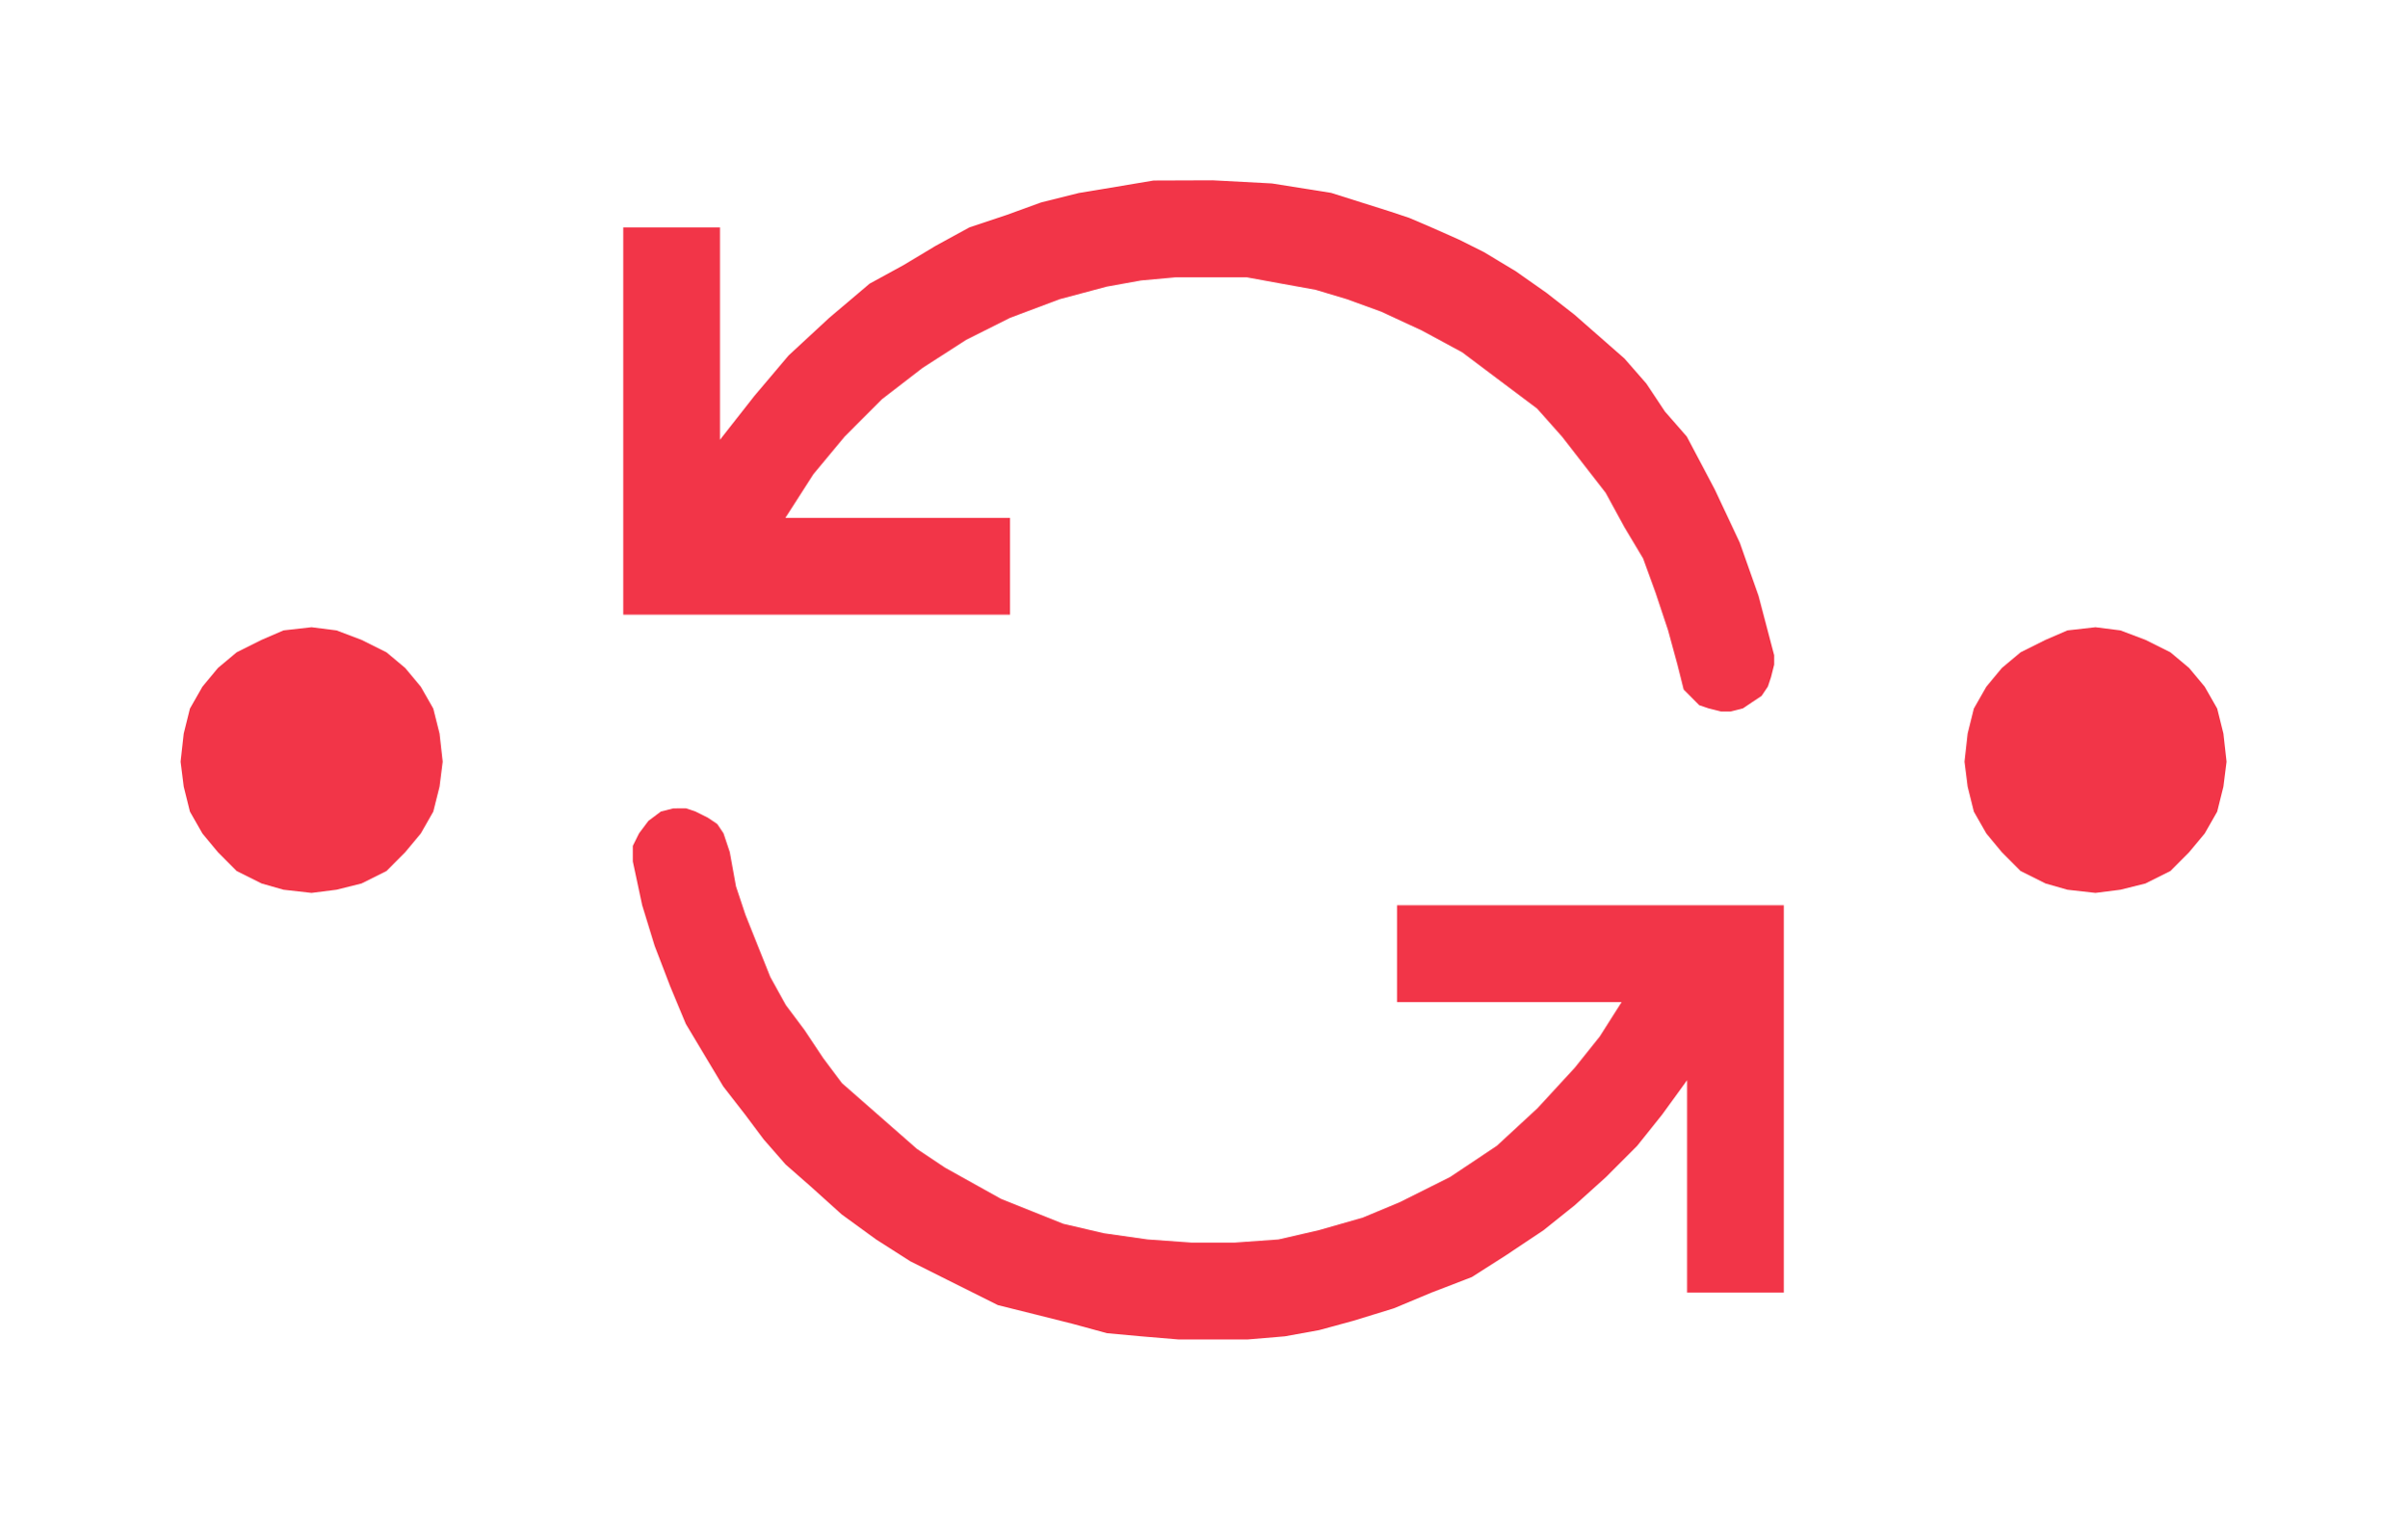
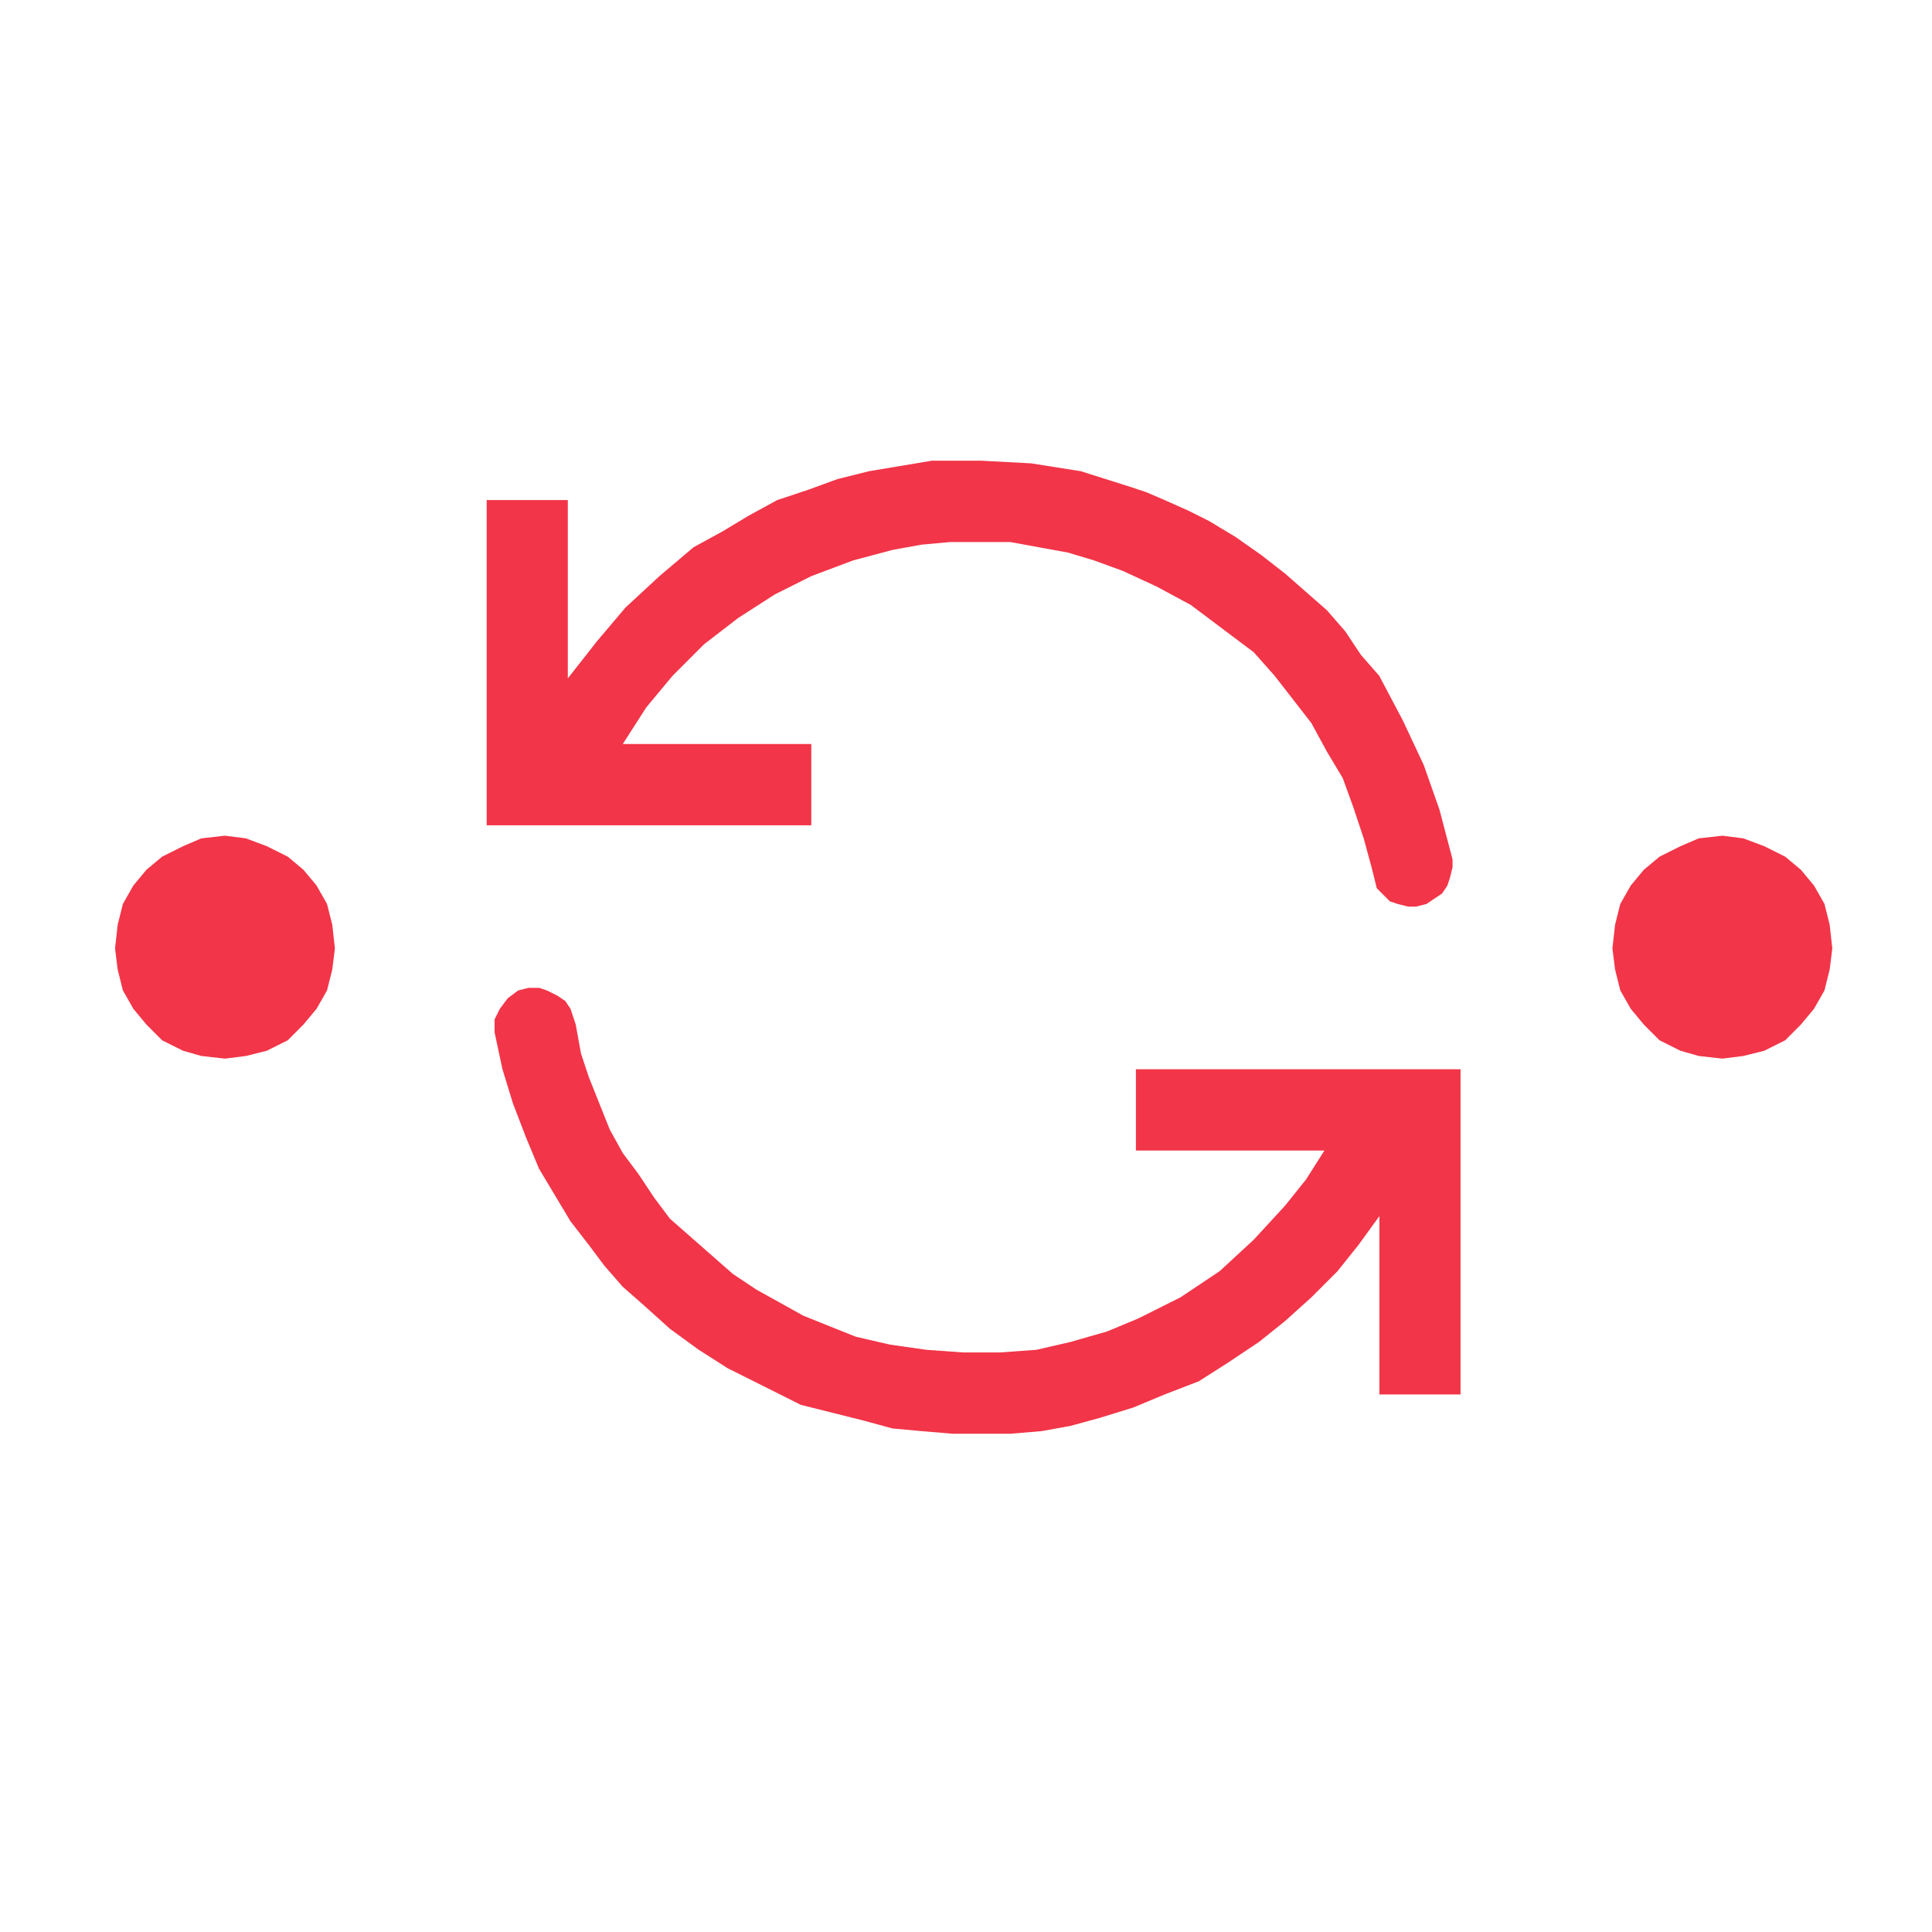
- <svg xmlns="http://www.w3.org/2000/svg" width="133.312" height="84.199" viewBox="0 0 35.272 22.278" version="1.1" id="svg4161">
+ <svg xmlns="http://www.w3.org/2000/svg" width="180" height="180" viewBox="0 0 47.625 47.625" version="1.1" id="svg4161">
  <defs id="defs4155" />
-   <g id="layer1" transform="translate(-88.1973,-137.6944)">
-     <path d="m 105.102,140.34 -0.549,0.092 -0.548,0.091 -0.549,0.137 -0.503,0.183 -0.549,0.183 -0.503,0.275 -0.457,0.275 -0.503,0.275 -0.594,0.503 -0.594,0.55 -0.503,0.595 -0.503,0.641 v -3.113 h -1.417 v 5.677 h 5.667 v -1.419 h -3.291 l 0.411,-0.641 0.457,-0.55 0.548,-0.549 0.594,-0.458 0.64,-0.412 0.64,-0.321 0.731,-0.275 0.686,-0.183 0.503,-0.091 0.503,-0.046 h 1.051 l 0.503,0.092 0.503,0.091 0.457,0.137 0.503,0.183 0.594,0.275 0.594,0.321 0.548,0.412 0.549,0.412 0.366,0.412 0.32,0.412 0.32,0.412 0.274,0.503 0.274,0.458 0.183,0.504 0.183,0.549 0.137,0.504 0.046,0.183 0.046,0.183 0.091,0.091 0.137,0.138 0.137,0.046 0.183,0.046 h 0.137 l 0.183,-0.046 0.137,-0.092 0.137,-0.091 0.092,-0.137 0.046,-0.138 0.046,-0.183 v -0.138 l -0.229,-0.87 -0.274,-0.778 -0.366,-0.779 -0.411,-0.778 -0.32,-0.366 -0.274,-0.412 -0.32,-0.366 -0.366,-0.321 -0.366,-0.321 -0.411,-0.321 -0.457,-0.321 -0.229,-0.137 -0.228,-0.138 -0.366,-0.183 -0.412,-0.183 -0.32,-0.137 -0.274,-0.091 -0.869,-0.275 -0.868,-0.138 -0.869,-0.046 z" id="path32" style="fill:#f23548;fill-rule:evenodd;stroke:none;stroke-width:0.265;stroke-linecap:square;stroke-miterlimit:10" />
-     <path d="m 98.064,149.543 -0.183,0.046 -0.183,0.137 -0.137,0.183 -0.091,0.183 v 0.229 l 0.137,0.641 0.183,0.595 0.228,0.595 0.229,0.55 0.274,0.458 0.274,0.458 0.32,0.412 0.274,0.366 0.32,0.366 0.366,0.321 0.457,0.412 0.503,0.366 0.503,0.321 0.549,0.275 0.366,0.183 0.366,0.183 0.549,0.137 0.548,0.138 0.503,0.137 0.503,0.046 0.549,0.046 h 1.005 l 0.548,-0.046 0.503,-0.091 0.503,-0.137 0.594,-0.183 0.548,-0.229 0.594,-0.229 0.503,-0.321 0.548,-0.366 0.457,-0.366 0.457,-0.412 0.457,-0.458 0.366,-0.458 0.366,-0.504 v 3.113 h 1.417 v -5.677 h -5.667 v 1.419 h 3.29 l -0.32,0.504 -0.366,0.458 -0.548,0.595 -0.594,0.549 -0.686,0.458 -0.731,0.366 -0.548,0.229 -0.64,0.183 -0.594,0.137 -0.64,0.046 h -0.64 l -0.64,-0.046 -0.639,-0.091 -0.594,-0.138 -0.457,-0.183 -0.457,-0.183 -0.411,-0.229 -0.411,-0.229 -0.411,-0.275 -0.366,-0.321 -0.366,-0.321 -0.366,-0.321 -0.274,-0.366 -0.274,-0.412 -0.274,-0.366 -0.228,-0.412 -0.183,-0.458 -0.183,-0.458 -0.137,-0.412 -0.091,-0.503 -0.046,-0.138 -0.046,-0.137 -0.092,-0.137 -0.137,-0.092 -0.183,-0.091 -0.137,-0.046 z" id="path34" style="fill:#f23548;fill-rule:evenodd;stroke:none;stroke-width:0.265;stroke-linecap:square;stroke-miterlimit:10" />
-     <path d="m 92.762,146.888 -0.411,0.046 -0.32,0.138 -0.366,0.183 -0.274,0.229 -0.228,0.275 -0.183,0.321 -0.091,0.366 -0.046,0.412 0.046,0.366 0.091,0.366 0.183,0.321 0.228,0.275 0.274,0.275 0.366,0.183 0.32,0.091 0.411,0.046 0.366,-0.046 0.366,-0.091 0.366,-0.183 0.274,-0.275 0.229,-0.275 0.183,-0.321 0.092,-0.366 0.046,-0.366 -0.046,-0.412 -0.092,-0.366 -0.183,-0.321 -0.229,-0.275 -0.274,-0.229 -0.366,-0.183 -0.366,-0.138 z" id="path36" style="fill:#f23548;fill-rule:evenodd;stroke:none;stroke-width:0.265;stroke-linecap:square;stroke-miterlimit:10" />
-     <path d="m 118.904,146.888 -0.411,0.046 -0.32,0.138 -0.366,0.183 -0.274,0.229 -0.228,0.275 -0.183,0.321 -0.091,0.366 -0.046,0.412 0.046,0.366 0.091,0.366 0.183,0.321 0.228,0.275 0.274,0.275 0.366,0.183 0.32,0.091 0.411,0.046 0.366,-0.046 0.366,-0.091 0.366,-0.183 0.274,-0.275 0.229,-0.275 0.183,-0.321 0.091,-0.366 0.046,-0.366 -0.046,-0.412 -0.091,-0.366 -0.183,-0.321 -0.229,-0.275 -0.274,-0.229 -0.366,-0.183 -0.366,-0.138 z" id="path38" style="fill:#f23548;fill-rule:evenodd;stroke:none;stroke-width:0.265;stroke-linecap:square;stroke-miterlimit:10" />
+   <g id="layer1" transform="translate(-82.02081,-115.8463)">
+     <path d="m 104.99,127.203 -0.775,0.13 -0.774,0.129 -0.775,0.194 -0.71,0.259 -0.775,0.258 -0.71,0.388 -0.645,0.388 -0.71,0.388 -0.839,0.711 -0.839,0.776 -0.71,0.84 -0.71,0.905 v -4.396 h -2 v 8.017 h 8.002 v -2.004 h -4.647 l 0.581,-0.905 0.646,-0.776 0.774,-0.775 0.839,-0.647 0.904,-0.582 0.904,-0.453 1.032,-0.388 0.968,-0.258 0.71,-0.129 0.71,-0.065 h 1.484 l 0.71,0.13 0.71,0.129 0.645,0.194 0.71,0.259 0.839,0.388 0.839,0.453 0.774,0.582 0.775,0.582 0.516,0.582 0.452,0.582 0.452,0.582 0.387,0.711 0.387,0.646 0.258,0.711 0.258,0.775 0.194,0.711 0.064,0.258 0.064,0.259 0.129,0.129 0.194,0.194 0.193,0.065 0.258,0.065 h 0.193 l 0.258,-0.065 0.193,-0.13 0.193,-0.129 0.129,-0.194 0.064,-0.194 0.064,-0.258 v -0.194 l -0.323,-1.228 -0.387,-1.099 -0.516,-1.099 -0.581,-1.099 -0.452,-0.517 -0.387,-0.582 -0.451,-0.517 -0.516,-0.453 -0.517,-0.453 -0.581,-0.453 -0.645,-0.453 -0.323,-0.194 -0.322,-0.194 -0.516,-0.258 -0.581,-0.259 -0.452,-0.194 -0.387,-0.129 -1.226,-0.388 -1.226,-0.194 -1.226,-0.065 z" id="path32" style="fill:#f23548;fill-rule:evenodd;stroke:none;stroke-width:0.374;stroke-linecap:square;stroke-miterlimit:10" />
+     <path d="m 95.051,140.197 -0.258,0.065 -0.258,0.194 -0.193,0.259 -0.129,0.258 v 0.323 l 0.193,0.905 0.258,0.841 0.322,0.84 0.323,0.776 0.387,0.646 0.387,0.647 0.451,0.582 0.387,0.517 0.452,0.517 0.516,0.453 0.646,0.582 0.71,0.517 0.71,0.453 0.775,0.388 0.516,0.258 0.516,0.259 0.775,0.194 0.774,0.194 0.71,0.194 0.71,0.065 0.775,0.065 h 1.42 l 0.774,-0.065 0.71,-0.129 0.71,-0.194 0.839,-0.259 0.774,-0.323 0.839,-0.323 0.71,-0.453 0.774,-0.517 0.645,-0.517 0.646,-0.582 0.645,-0.646 0.516,-0.646 0.516,-0.711 v 4.396 h 2 v -8.016 h -8.002 v 2.004 h 4.646 l -0.451,0.711 -0.517,0.646 -0.774,0.841 -0.839,0.775 -0.968,0.646 -1.032,0.517 -0.774,0.323 -0.904,0.259 -0.839,0.194 -0.904,0.065 h -0.904 l -0.904,-0.065 -0.903,-0.129 -0.839,-0.194 -0.645,-0.258 -0.646,-0.259 -0.581,-0.323 -0.581,-0.323 -0.581,-0.388 -0.516,-0.453 -0.516,-0.453 -0.516,-0.453 -0.387,-0.517 -0.387,-0.582 -0.387,-0.517 -0.322,-0.582 -0.258,-0.646 -0.258,-0.647 -0.193,-0.582 -0.129,-0.711 -0.064,-0.194 -0.064,-0.194 -0.13,-0.194 -0.193,-0.13 -0.258,-0.129 -0.193,-0.065 z" id="path34" style="fill:#f23548;fill-rule:evenodd;stroke:none;stroke-width:0.374;stroke-linecap:square;stroke-miterlimit:10" />
+     <path d="m 87.566,136.447 -0.581,0.065 -0.452,0.194 -0.516,0.258 -0.387,0.323 -0.322,0.388 -0.258,0.453 -0.129,0.517 -0.064,0.582 0.064,0.517 0.129,0.517 0.258,0.453 0.322,0.388 0.387,0.388 0.516,0.258 0.452,0.129 0.581,0.065 0.516,-0.065 0.516,-0.129 0.516,-0.258 0.387,-0.388 0.323,-0.388 0.258,-0.453 0.13,-0.517 0.064,-0.517 -0.064,-0.582 -0.13,-0.517 -0.258,-0.453 -0.323,-0.388 -0.387,-0.323 -0.516,-0.258 -0.516,-0.194 z" id="path36" style="fill:#f23548;fill-rule:evenodd;stroke:none;stroke-width:0.374;stroke-linecap:square;stroke-miterlimit:10" />
+     <path d="m 124.478,136.447 -0.581,0.065 -0.452,0.194 -0.516,0.258 -0.387,0.323 -0.322,0.388 -0.258,0.453 -0.129,0.517 -0.065,0.582 0.065,0.517 0.129,0.517 0.258,0.453 0.322,0.388 0.387,0.388 0.516,0.258 0.452,0.129 0.581,0.065 0.516,-0.065 0.517,-0.129 0.516,-0.258 0.387,-0.388 0.323,-0.388 0.258,-0.453 0.129,-0.517 0.064,-0.517 -0.064,-0.582 -0.129,-0.517 -0.258,-0.453 -0.323,-0.388 -0.387,-0.323 -0.516,-0.258 -0.517,-0.194 z" id="path38" style="fill:#f23548;fill-rule:evenodd;stroke:none;stroke-width:0.374;stroke-linecap:square;stroke-miterlimit:10" />
  </g>
</svg>
